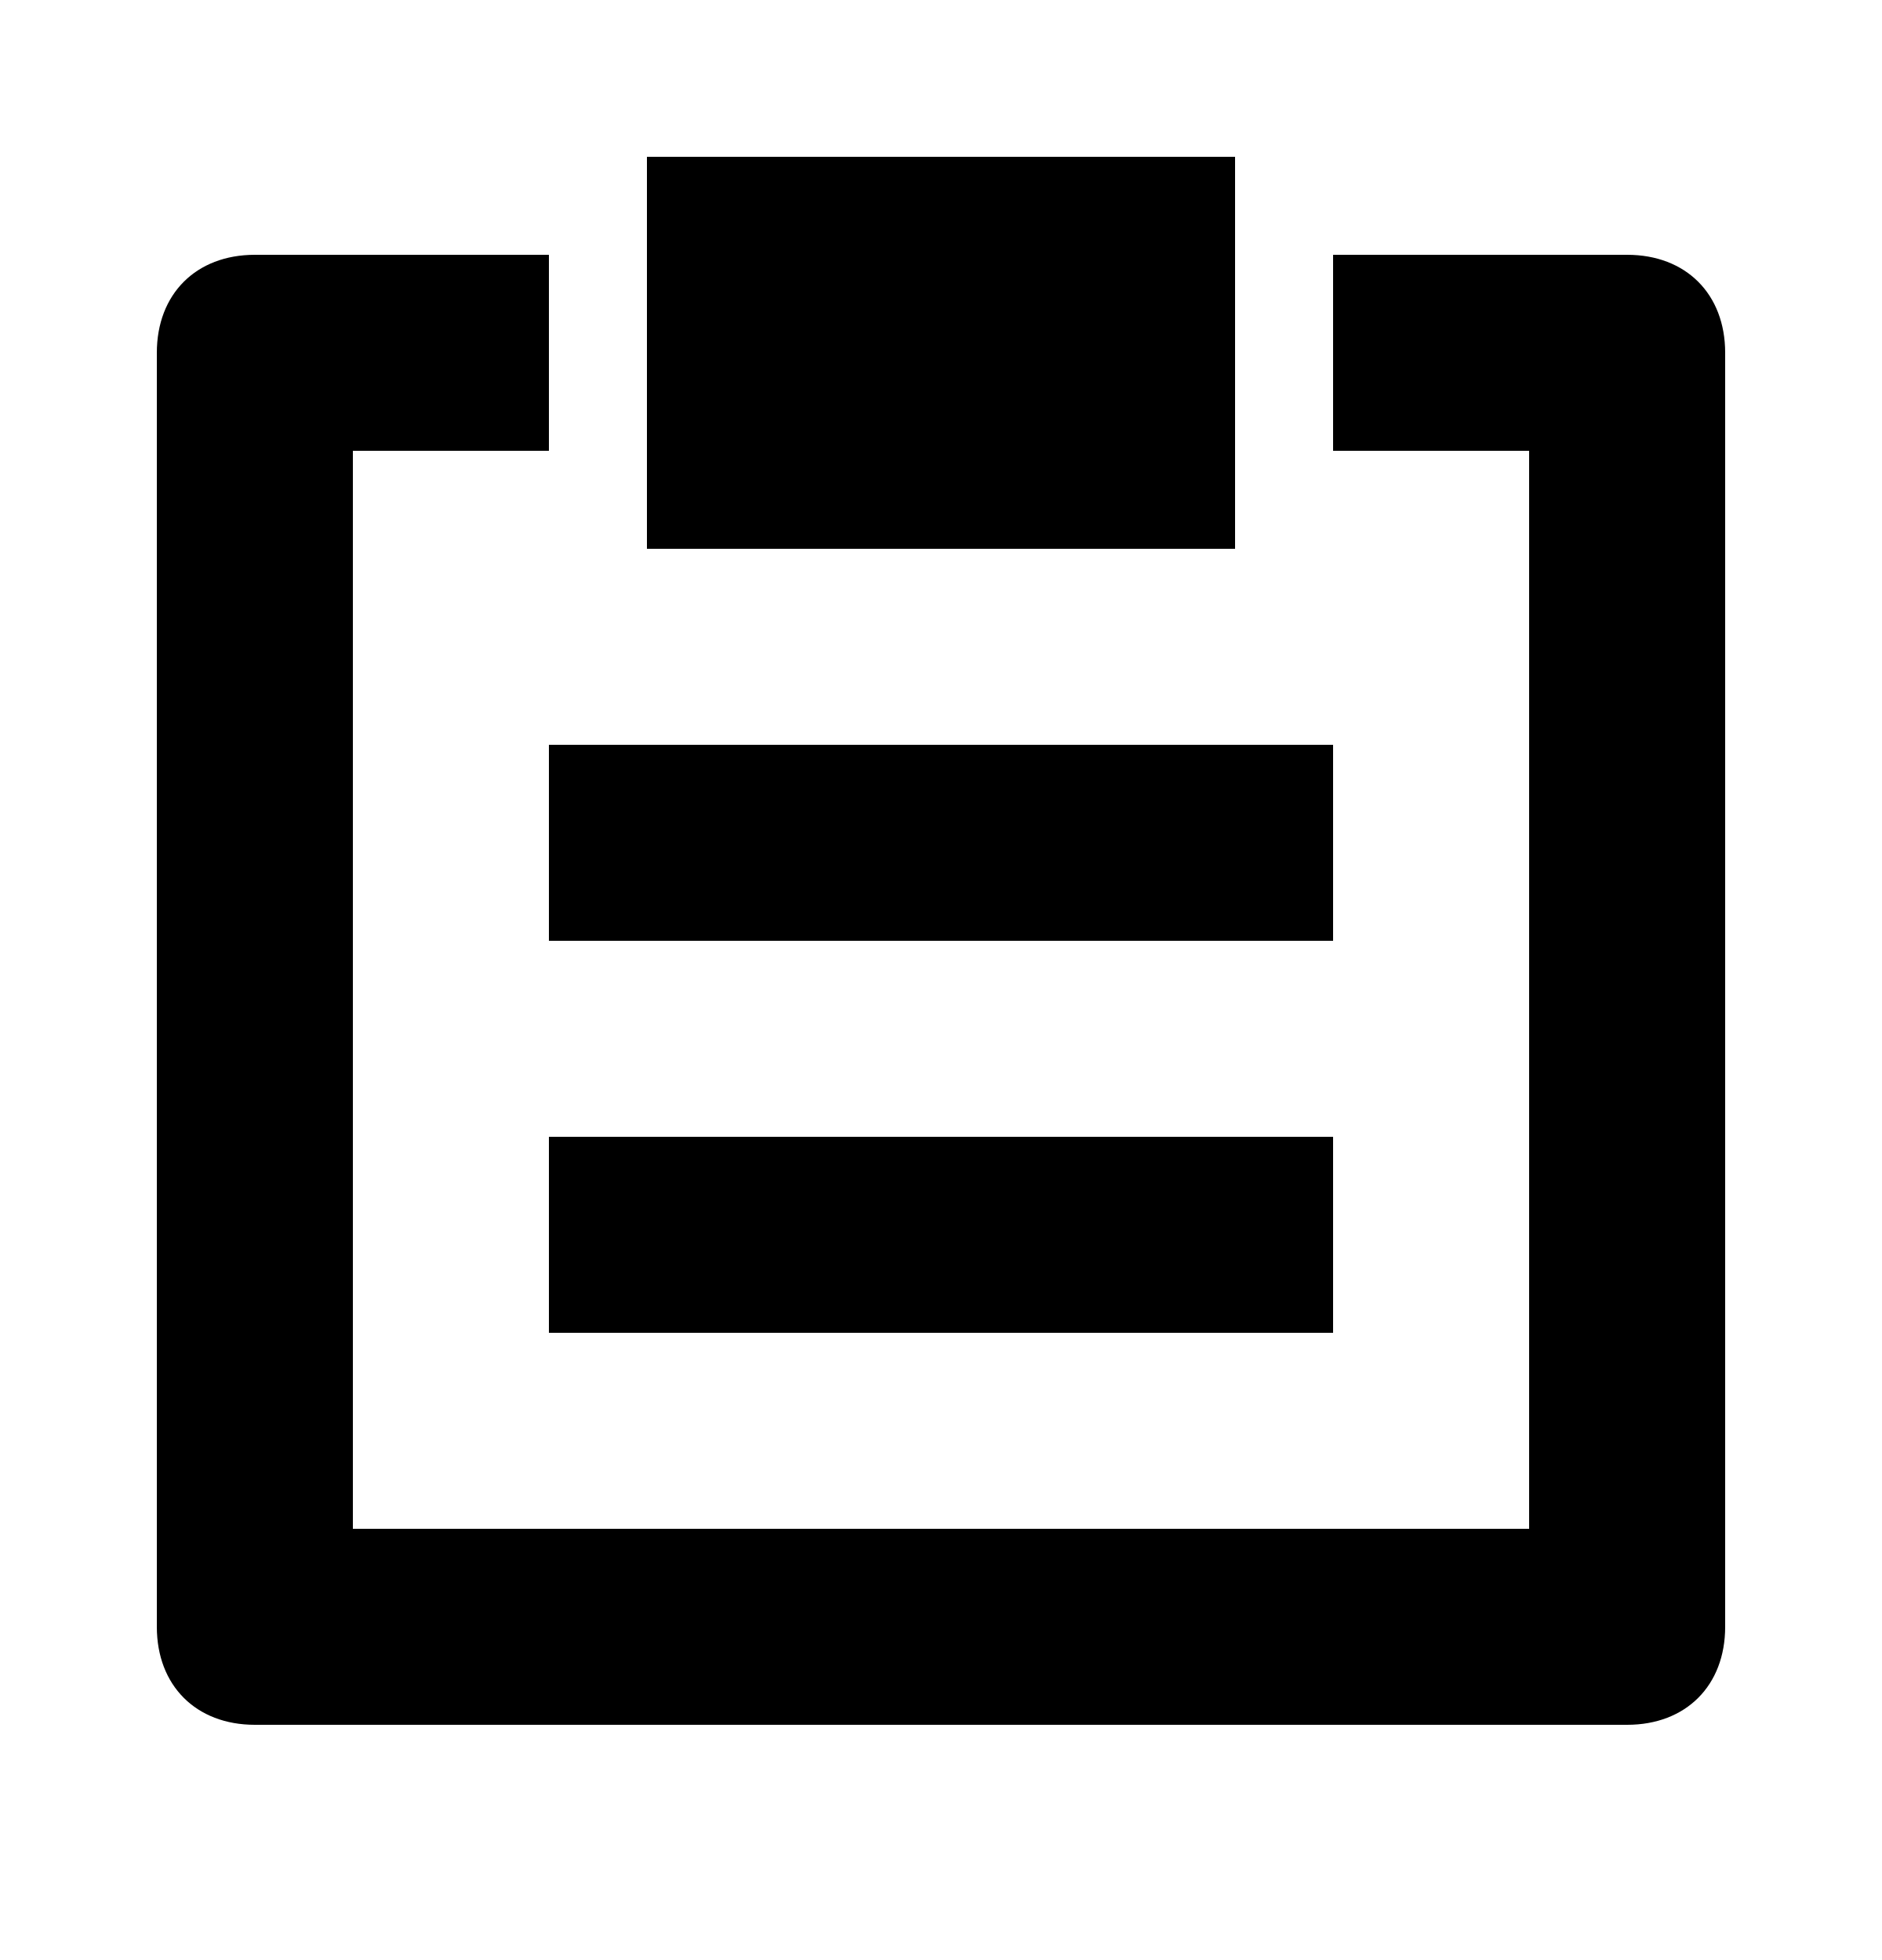
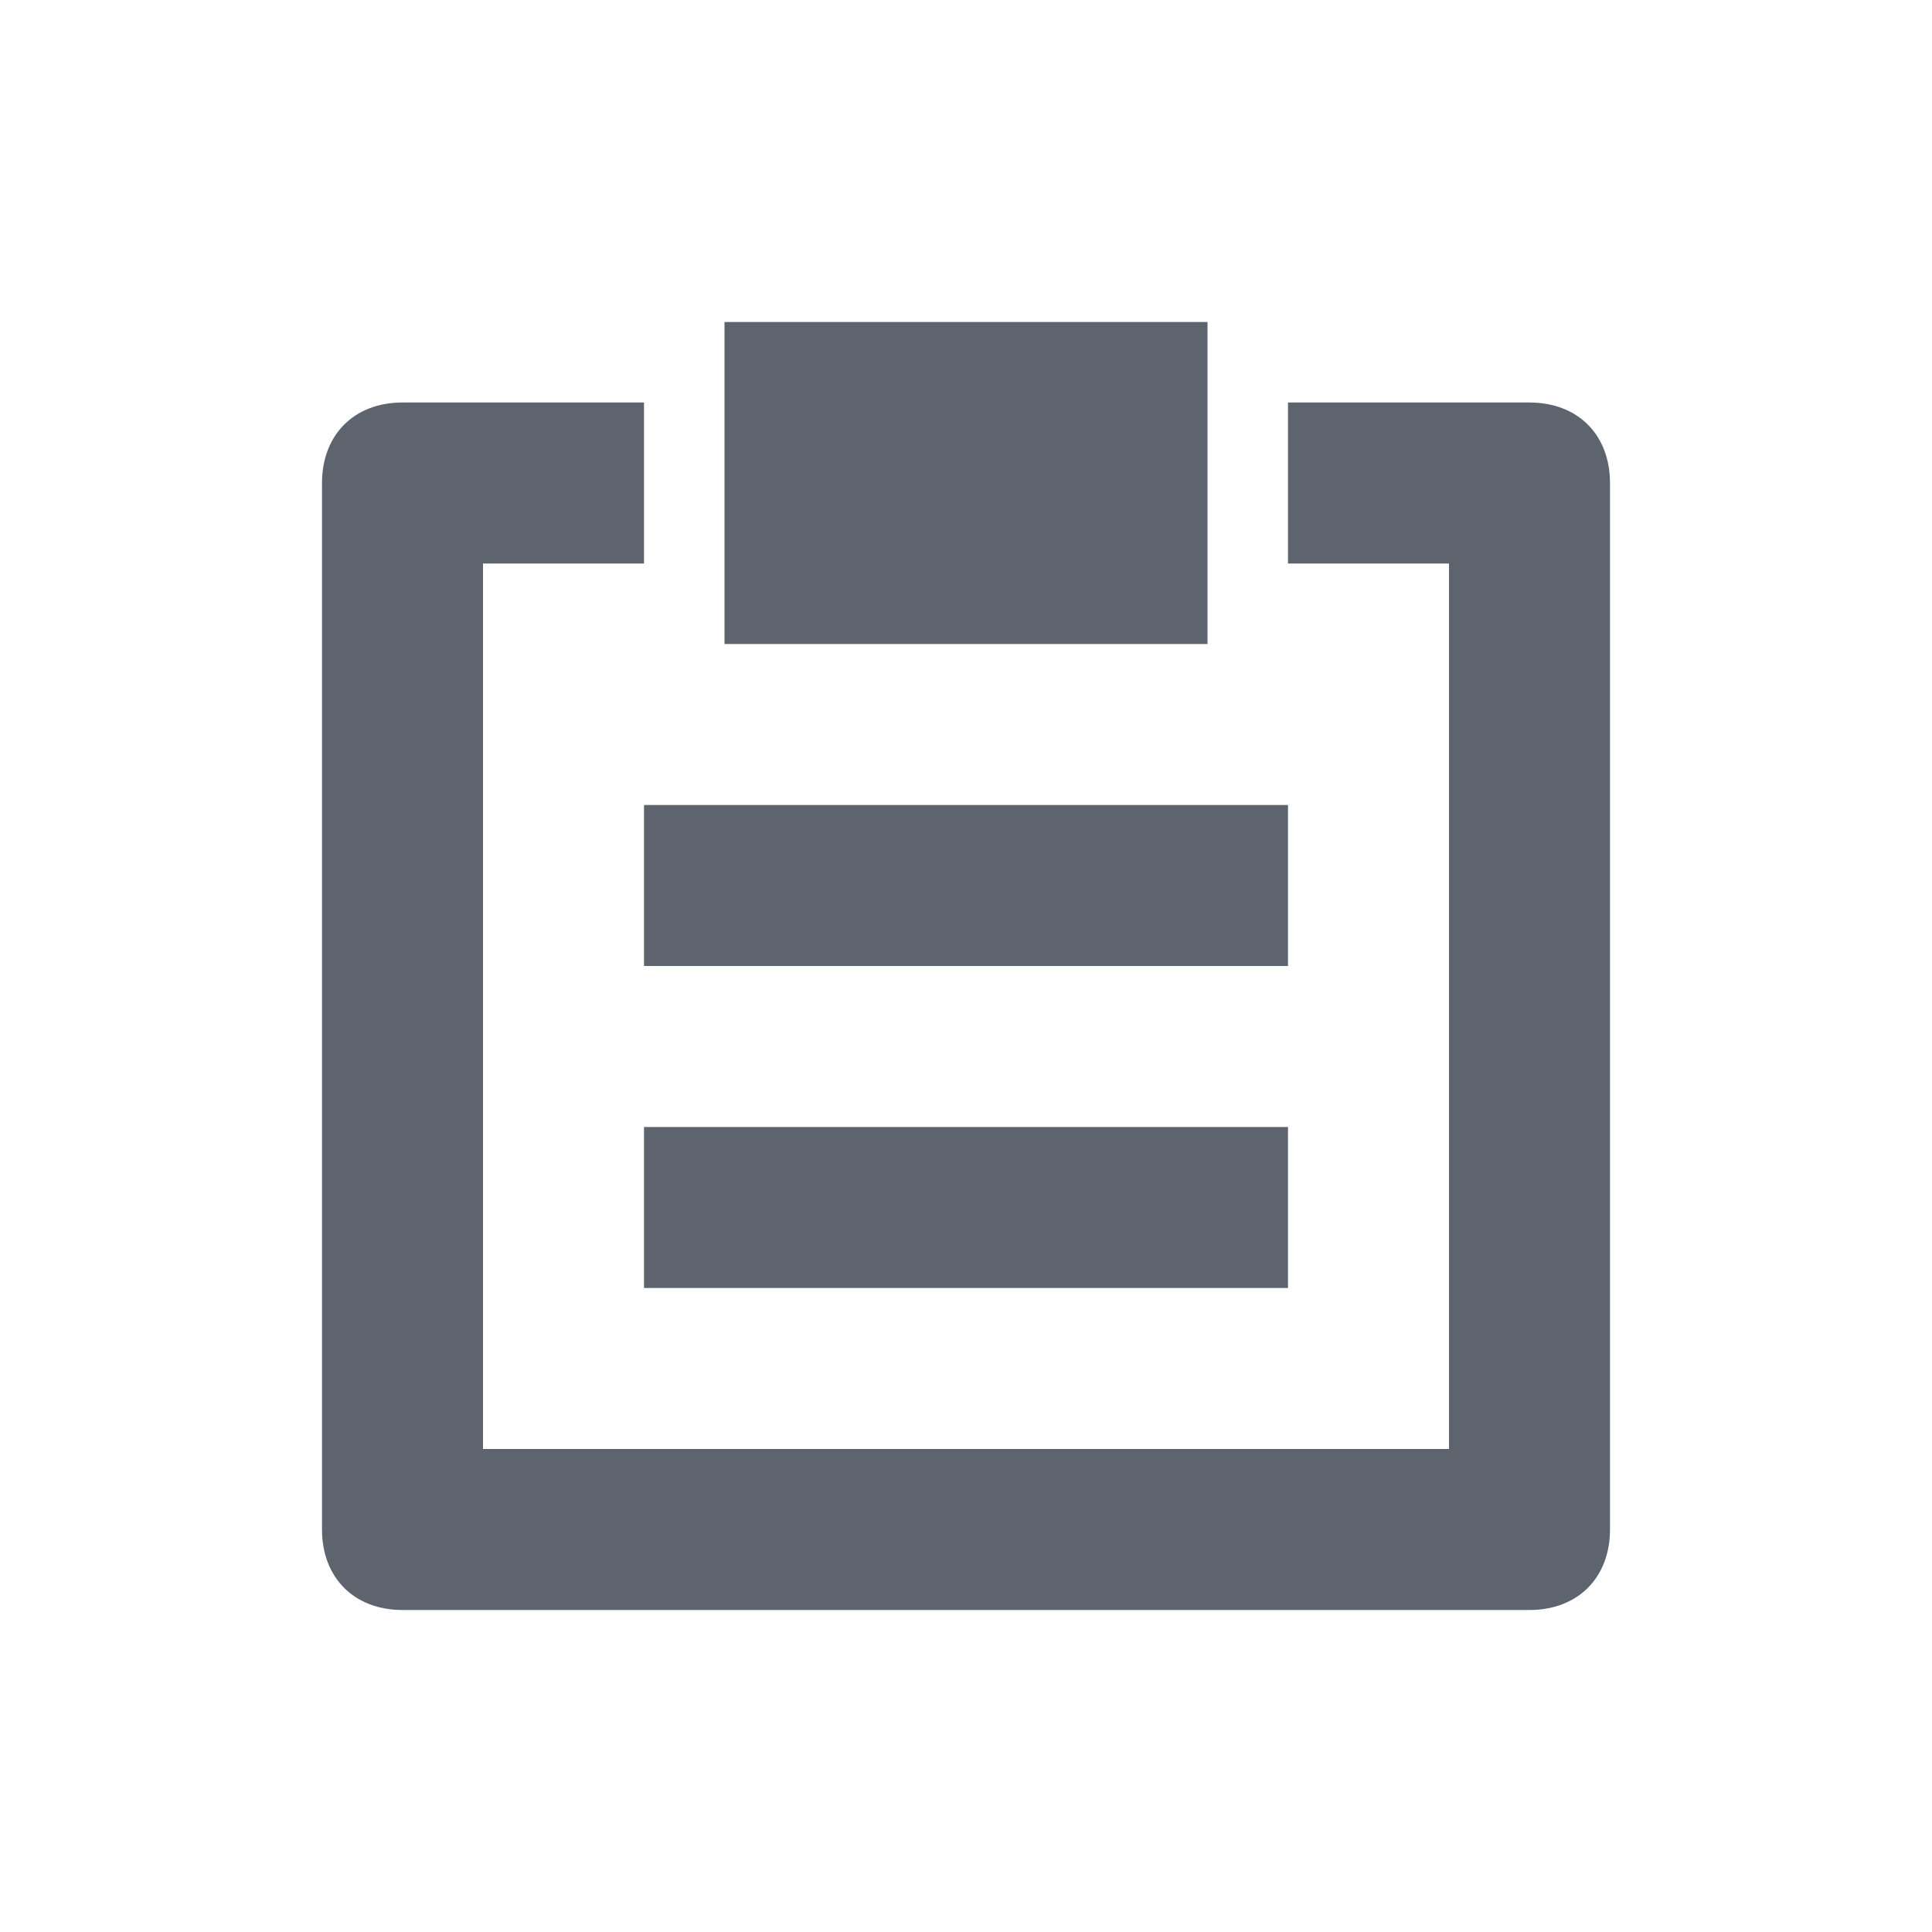
- <svg xmlns="http://www.w3.org/2000/svg" width="24px" height="25px" viewBox="0 0 24 25" version="1.1">
-   <g id="notes" stroke="none" stroke-width="1" fill="none" fill-rule="evenodd" transform="translate(0, 0)">
-     <path d="M20.75,3.25 C21.5,3.25 22,3.75 22,4.5 L22,20.75 C22,21.5 21.5,22 20.75,22 L3.25,22 C2.5,22 2,21.5 2,20.75 L2,4.5 C2,3.75 2.5,3.25 3.25,3.25 L7,3.25 L7,5.75 L4.5,5.75 L4.5,19.5 L19.5,19.5 L19.5,5.75 L17,5.75 L17,3.25 L20.75,3.25 Z M8.25,2 L15.75,2 L15.75,7 L8.25,7 L8.25,2 Z M7,9.5 L17,9.5 L17,12 L7,12 L7,9.5 Z M7,14.5 L17,14.5 L17,17 L7,17 L7,14.5 Z" fill="#000000" />
+ <svg xmlns="http://www.w3.org/2000/svg" width="24px" height="24px" viewBox="0 0 24 24" version="1.1">
+   <g id="icons/notes" stroke="none" stroke-width="1" fill="none" fill-rule="evenodd">
+     <path d="M19,5 C19.6,5 20,5.4 20,6 L20,19 C20,19.6 19.6,20 19,20 L5,20 C4.4,20 4,19.6 4,19 L4,6 C4,5.4 4.4,5 5,5 L8,5 L8,7 L6,7 L6,18 L18,18 L18,7 L16,7 L16,5 L19,5 Z M9,4 L15,4 L15,8 L9,8 L9,4 Z M8,10 L16,10 L16,12 L8,12 L8,10 Z M8,14 L16,14 L16,16 L8,16 L8,14 Z" id="notes" fill="#5E646E" fill-rule="nonzero" />
  </g>
</svg>
